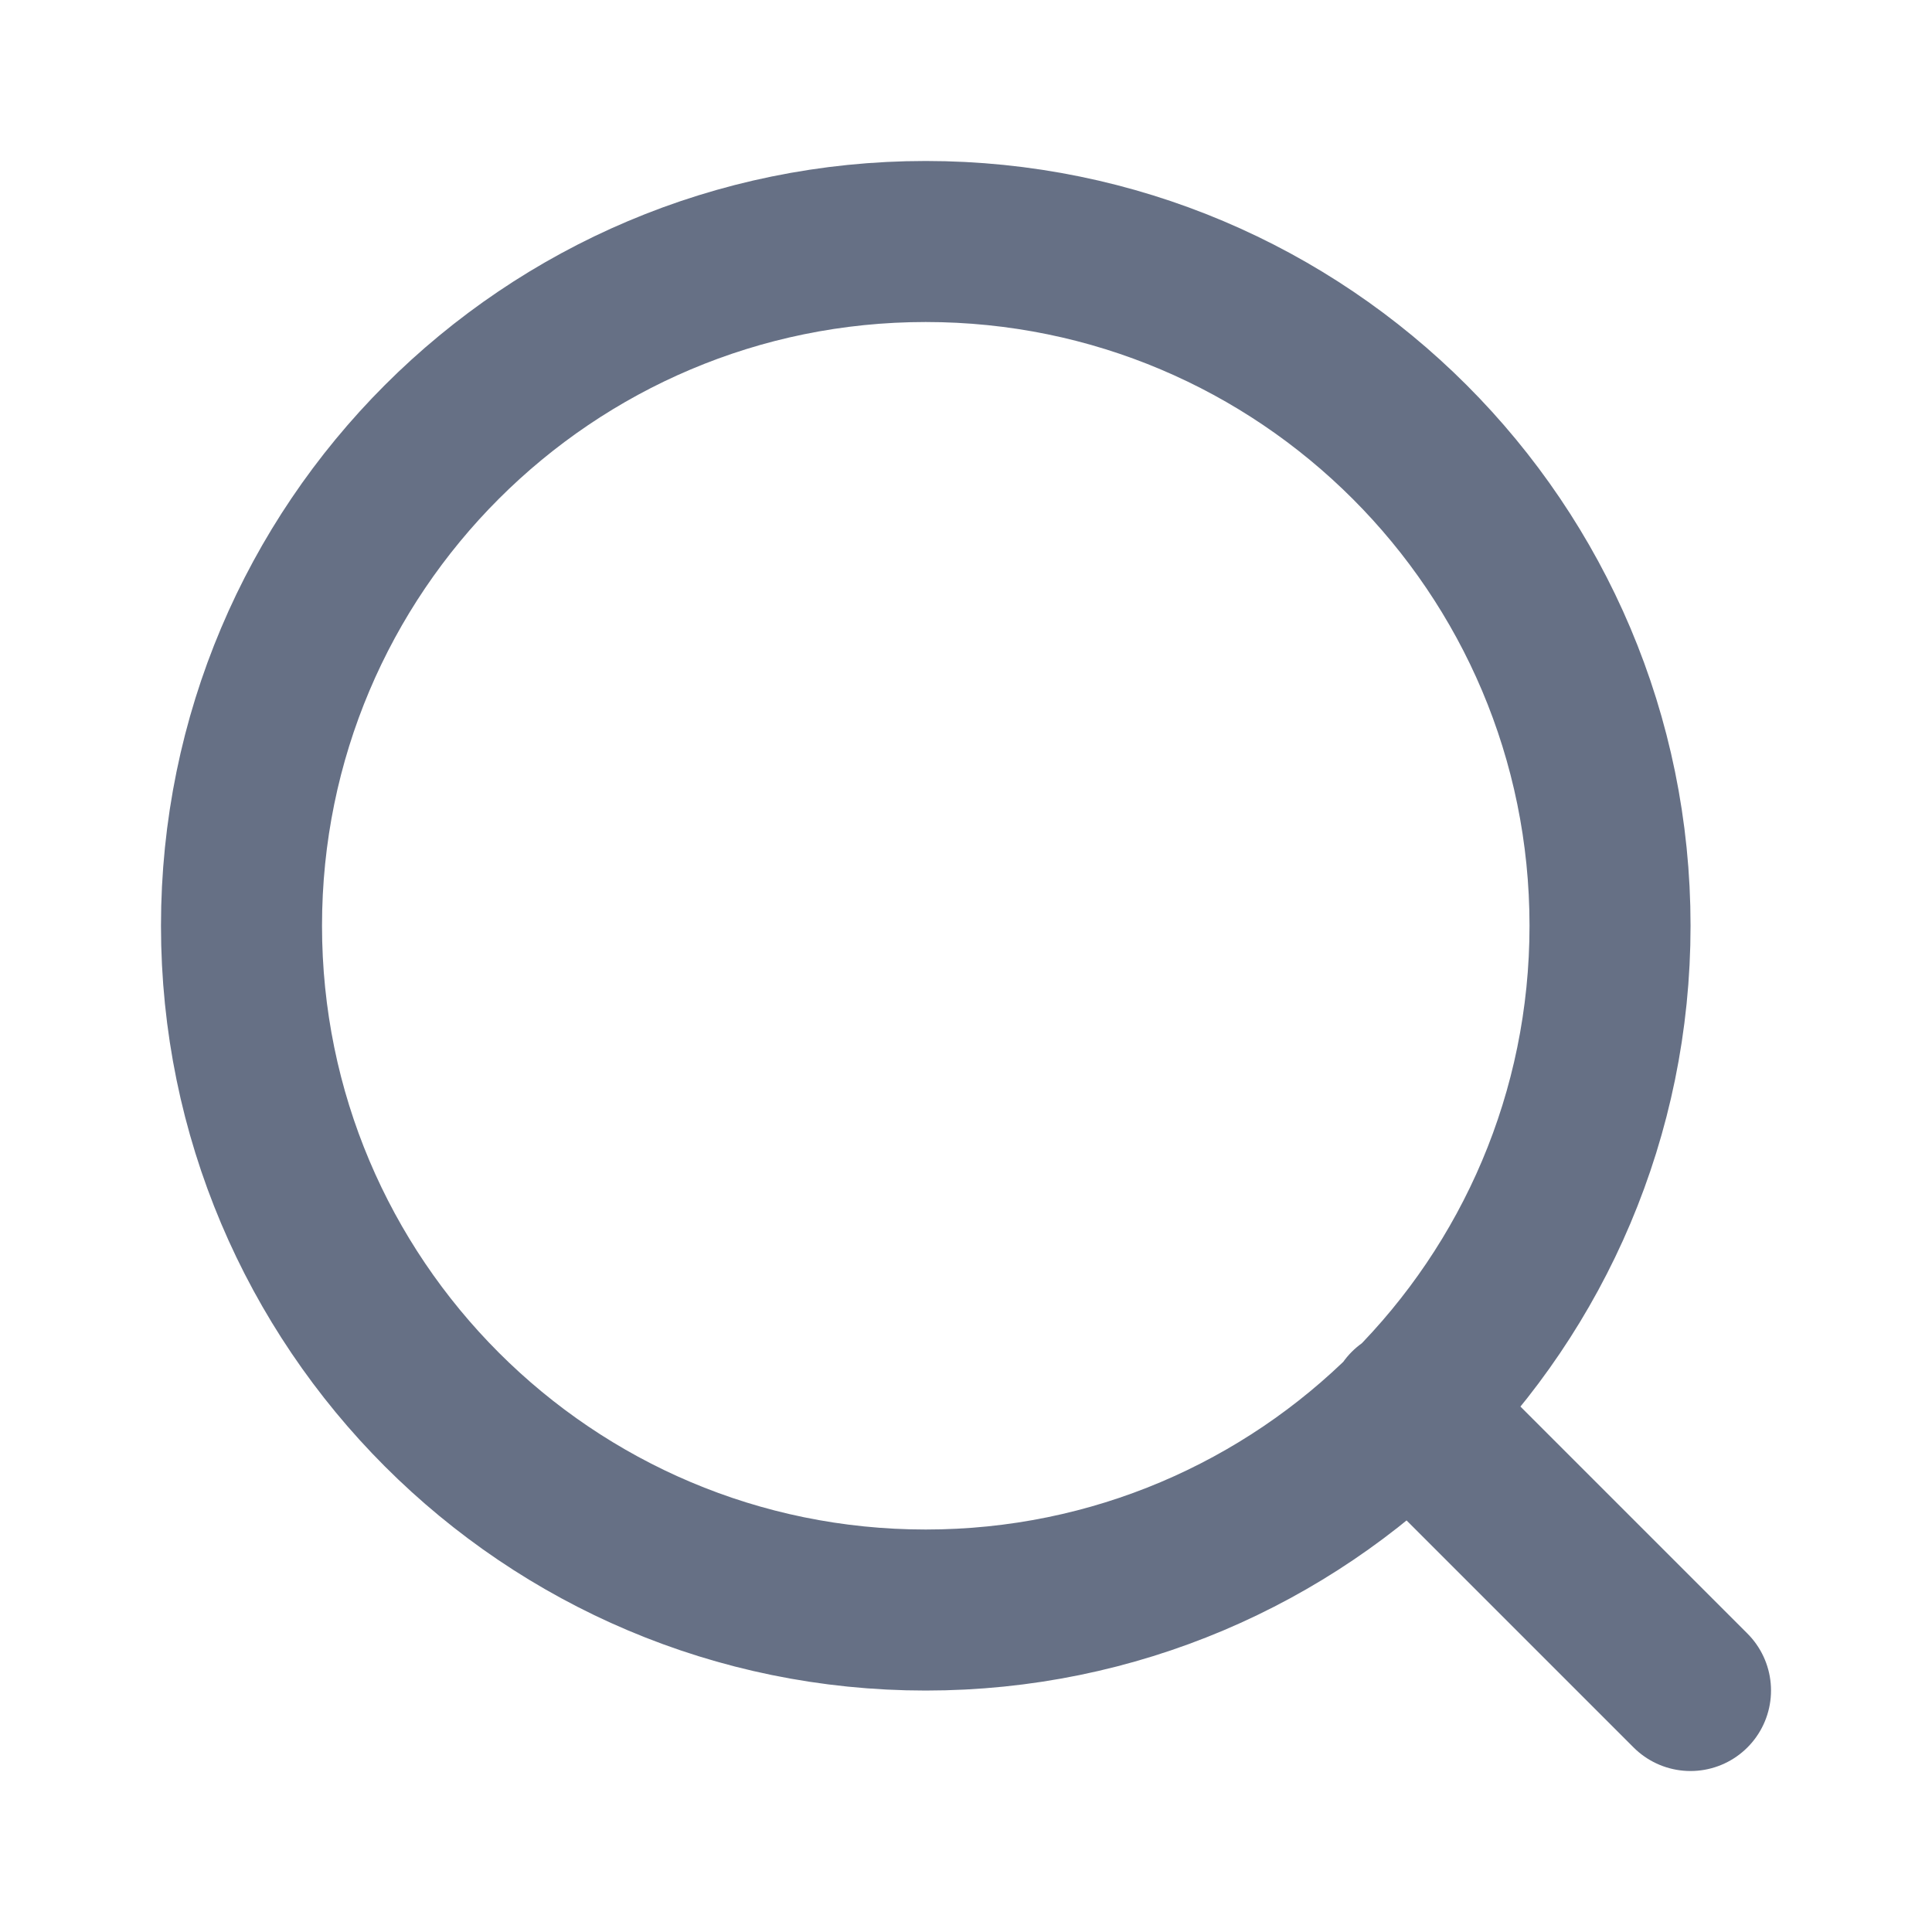
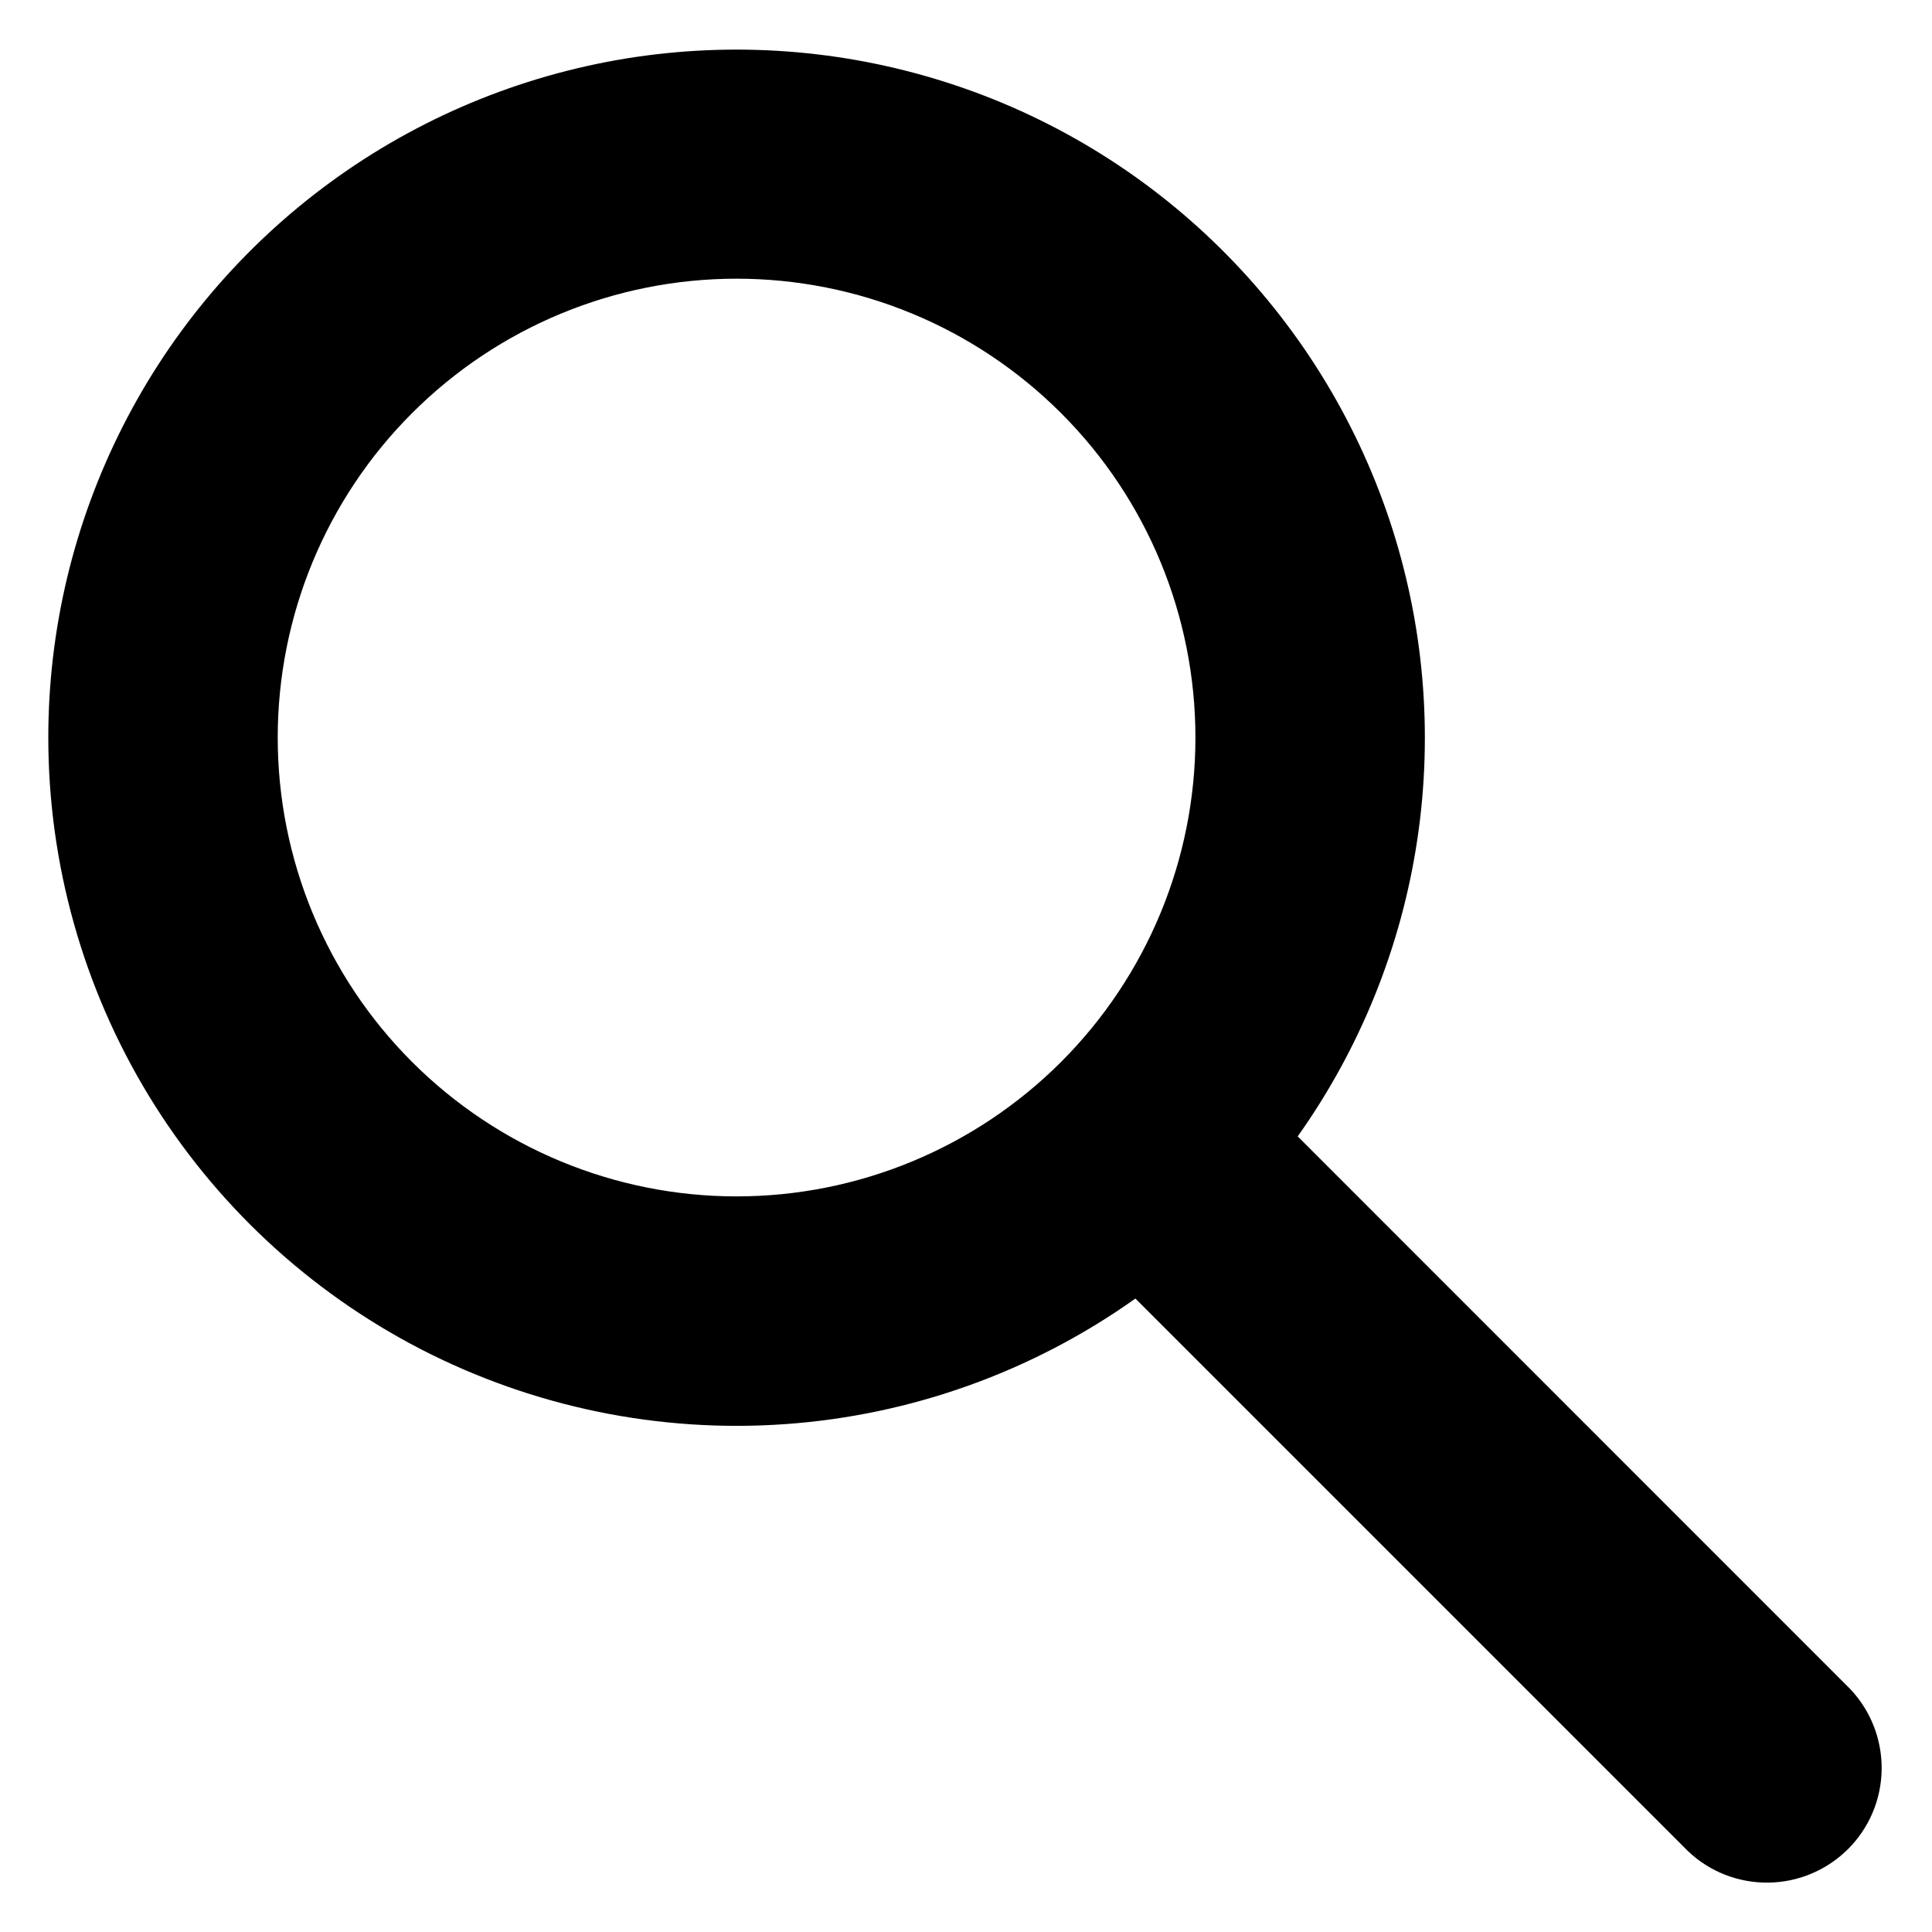
- <svg xmlns="http://www.w3.org/2000/svg" width="20" height="20" viewBox="0 0 20 20" fill="none">
-   <path d="M17.5 17.5L14.583 14.583M16.667 9.583C16.667 13.495 13.495 16.667 9.583 16.667C5.671 16.667 2.5 13.495 2.5 9.583C2.5 5.671 5.671 2.5 9.583 2.5C13.495 2.5 16.667 5.671 16.667 9.583Z" stroke="#667085" stroke-width="1.667" stroke-linecap="round" stroke-linejoin="round" />
+ <svg xmlns="http://www.w3.org/2000/svg" width="16" height="16" viewBox="0 0 16 16" fill="none">
+   <path fill-rule="evenodd" clip-rule="evenodd" d="M6.1 2.308C5.092 2.308 4.126 2.708 3.413 3.421C2.7 4.133 2.3 5.1 2.3 6.108C2.3 7.116 2.7 8.082 3.413 8.795C4.126 9.507 5.092 9.908 6.1 9.908C7.108 9.908 8.074 9.507 8.787 8.795C9.5 8.082 9.9 7.116 9.9 6.108C9.9 5.1 9.5 4.133 8.787 3.421C8.074 2.708 7.108 2.308 6.1 2.308ZM0.4 6.108C0.4 5.211 0.612 4.327 1.019 3.527C1.425 2.728 2.015 2.036 2.739 1.507C3.463 0.978 4.302 0.628 5.187 0.484C6.073 0.341 6.979 0.408 7.834 0.681C8.688 0.953 9.466 1.424 10.104 2.054C10.742 2.684 11.223 3.456 11.507 4.306C11.791 5.157 11.87 6.063 11.738 6.95C11.606 7.837 11.266 8.68 10.747 9.411L15.322 13.987C15.493 14.167 15.586 14.406 15.583 14.654C15.58 14.902 15.48 15.138 15.305 15.313C15.129 15.488 14.893 15.588 14.645 15.591C14.397 15.594 14.158 15.501 13.979 15.33L9.403 10.754C8.55 11.36 7.547 11.72 6.503 11.794C5.459 11.868 4.416 11.653 3.486 11.174C2.556 10.694 1.776 9.967 1.232 9.074C0.688 8.18 0.4 7.154 0.4 6.108Z" fill="black" />
</svg>
